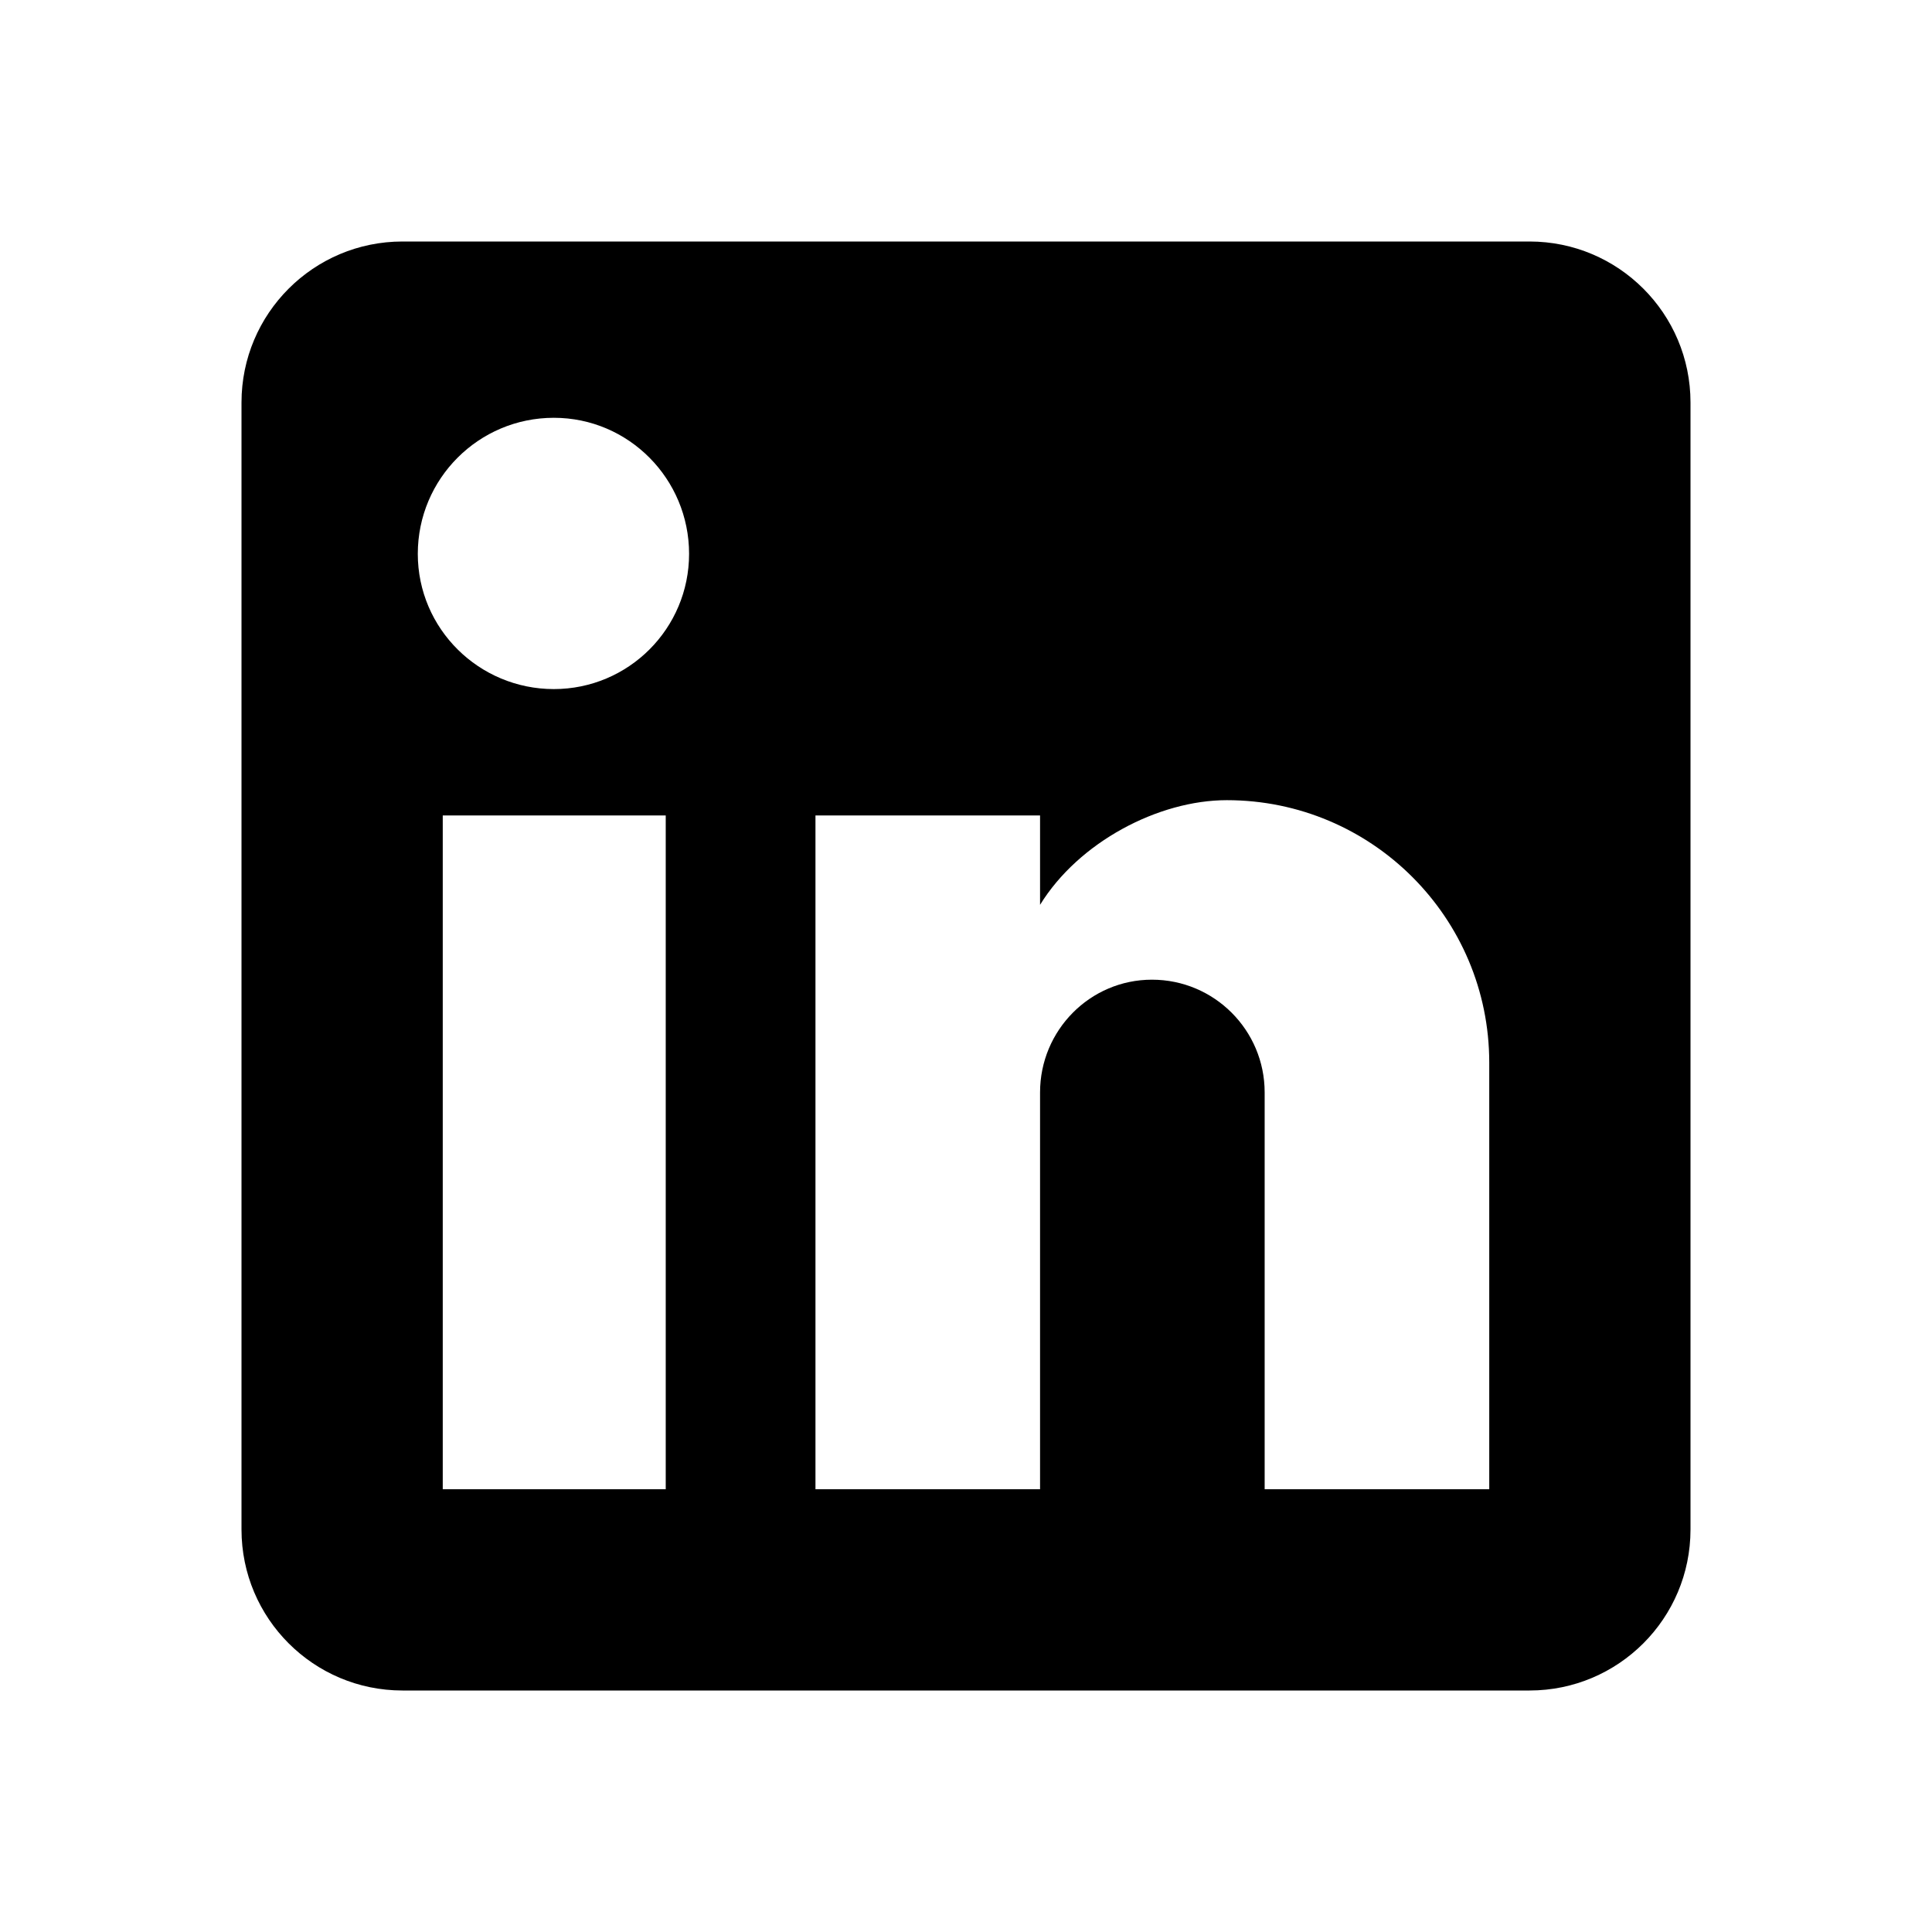
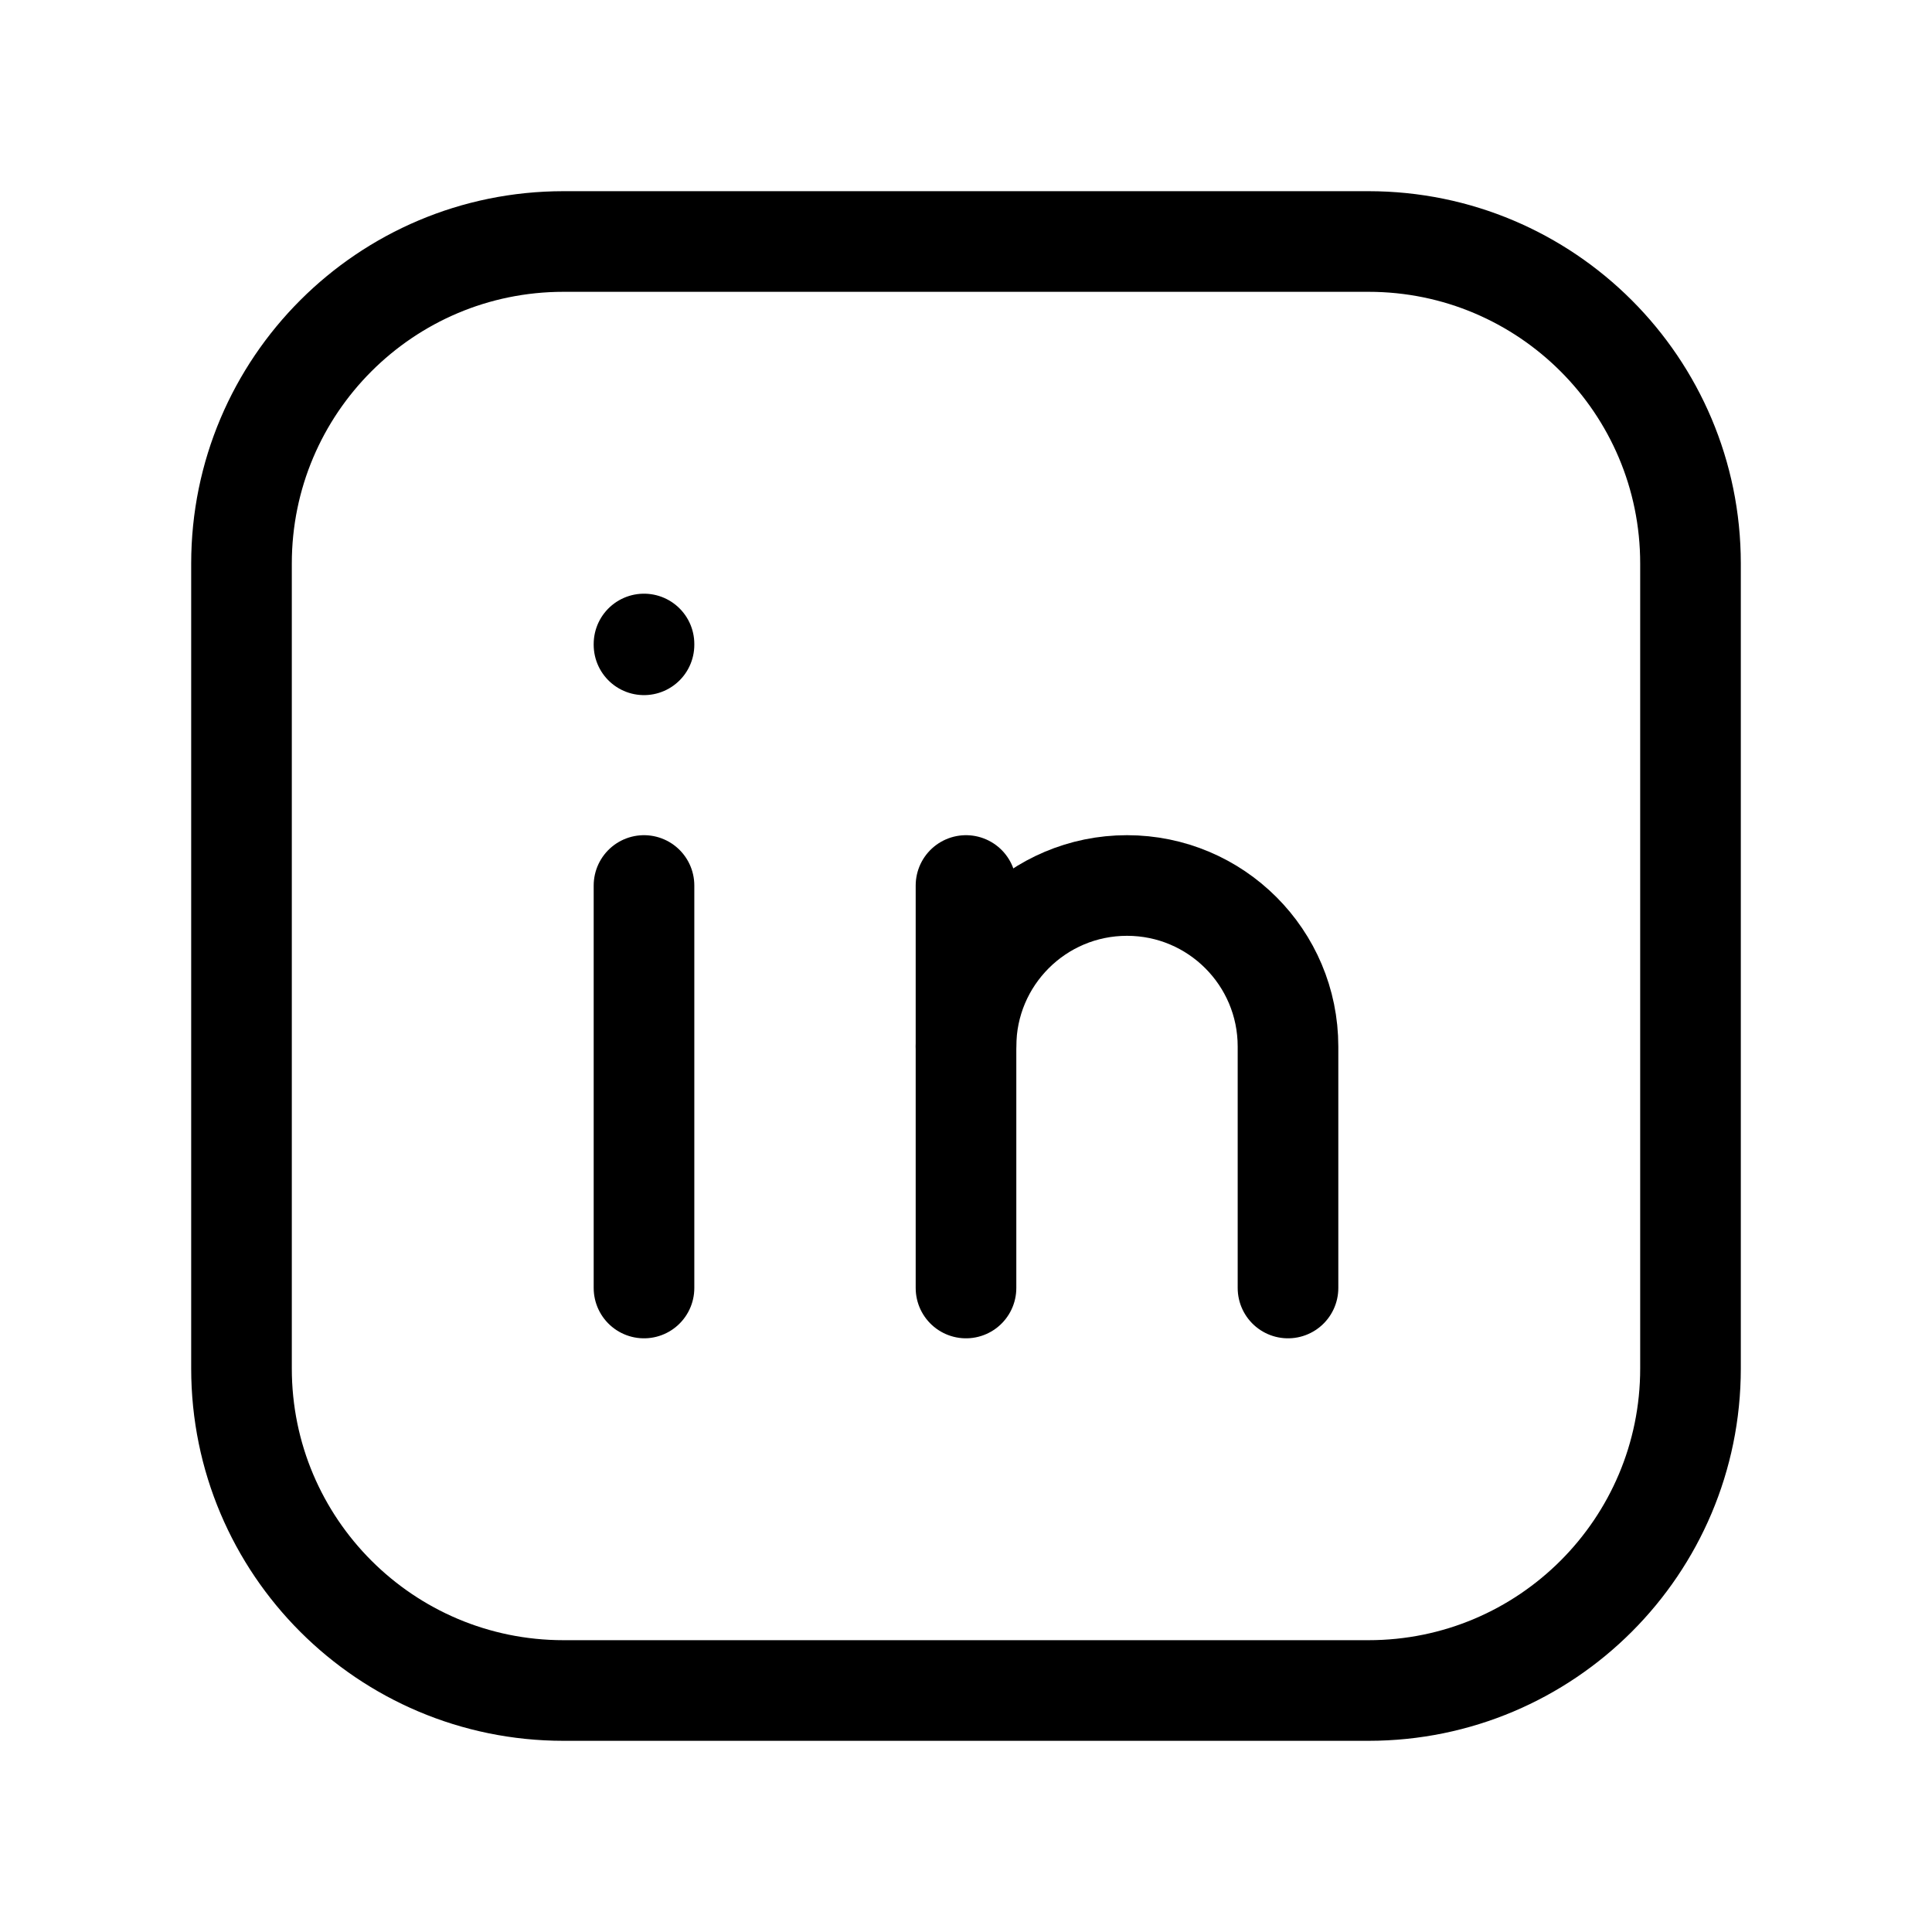
- <svg xmlns="http://www.w3.org/2000/svg" width="24" height="24" viewBox="0 0 24 24" fill="currentColor">
-   <path d="M19 3a2 2 0 0 1 2 2v14a2 2 0 0 1-2 2H5a2 2 0 0 1-2-2V5a2 2 0 0 1 2-2h14m-.5 15.5v-5.3a3.26 3.26 0 0 0-3.26-3.26c-.85 0-1.84.52-2.32 1.3v-1.11h-2.79v8.37h2.79v-4.93c0-.77.62-1.4 1.39-1.4a1.4 1.4 0 0 1 1.4 1.4v4.93h2.79M6.88 8.56a1.68 1.68 0 0 0 1.68-1.68c0-.93-.75-1.69-1.68-1.69a1.69 1.69 0 0 0-1.69 1.69c0 .93.76 1.68 1.69 1.68m1.39 9.94v-8.37H5.5v8.37h2.77z" />
+ <svg xmlns="http://www.w3.org/2000/svg" width="24" height="24" viewBox="0 0 24 24" fill="none" stroke="currentColor" stroke-width="1.25" stroke-linecap="round" stroke-linejoin="round">
+   <path stroke="none" d="M0 0h24v24H0z" fill="none" />
+   <path d="M8 11v5" />
+   <path d="M8 8v.01" />
+   <path d="M12 16v-5" />
+   <path d="M16 16v-3a2 2 0 1 0 -4 0" />
+   <path d="M3 7a4 4 0 0 1 4 -4h10a4 4 0 0 1 4 4v10a4 4 0 0 1 -4 4h-10a4 4 0 0 1 -4 -4z" />
</svg>
